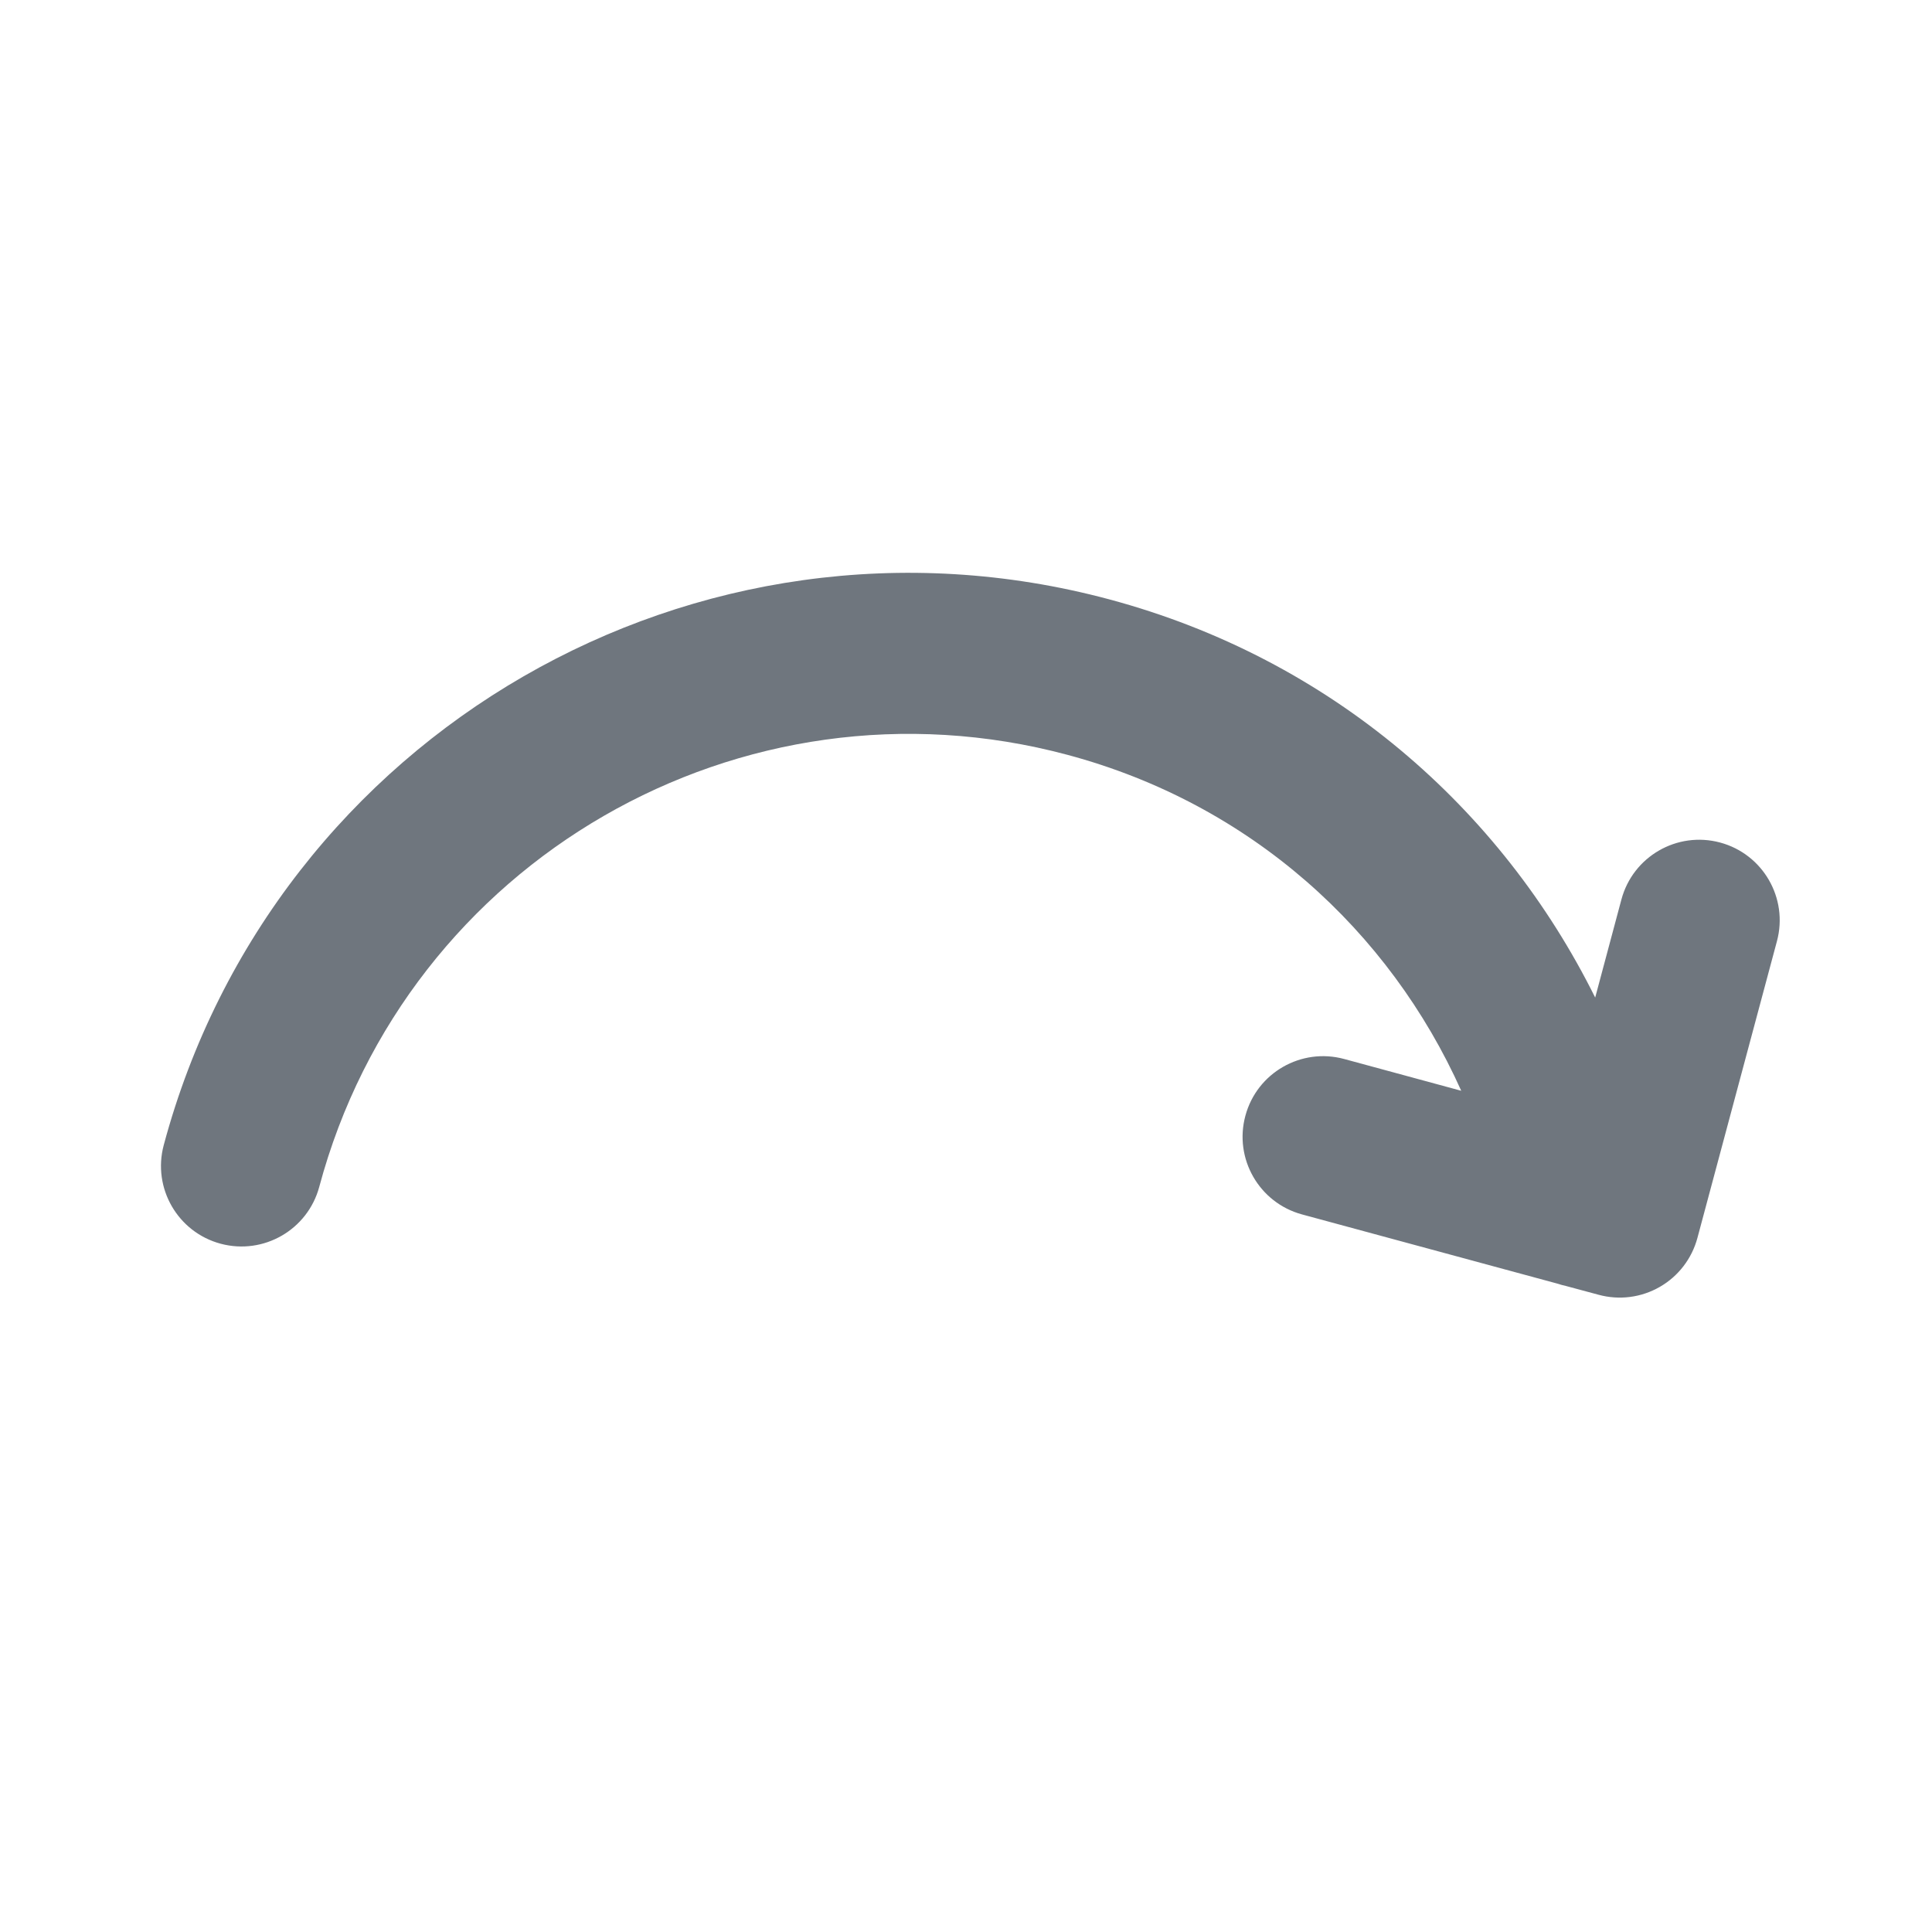
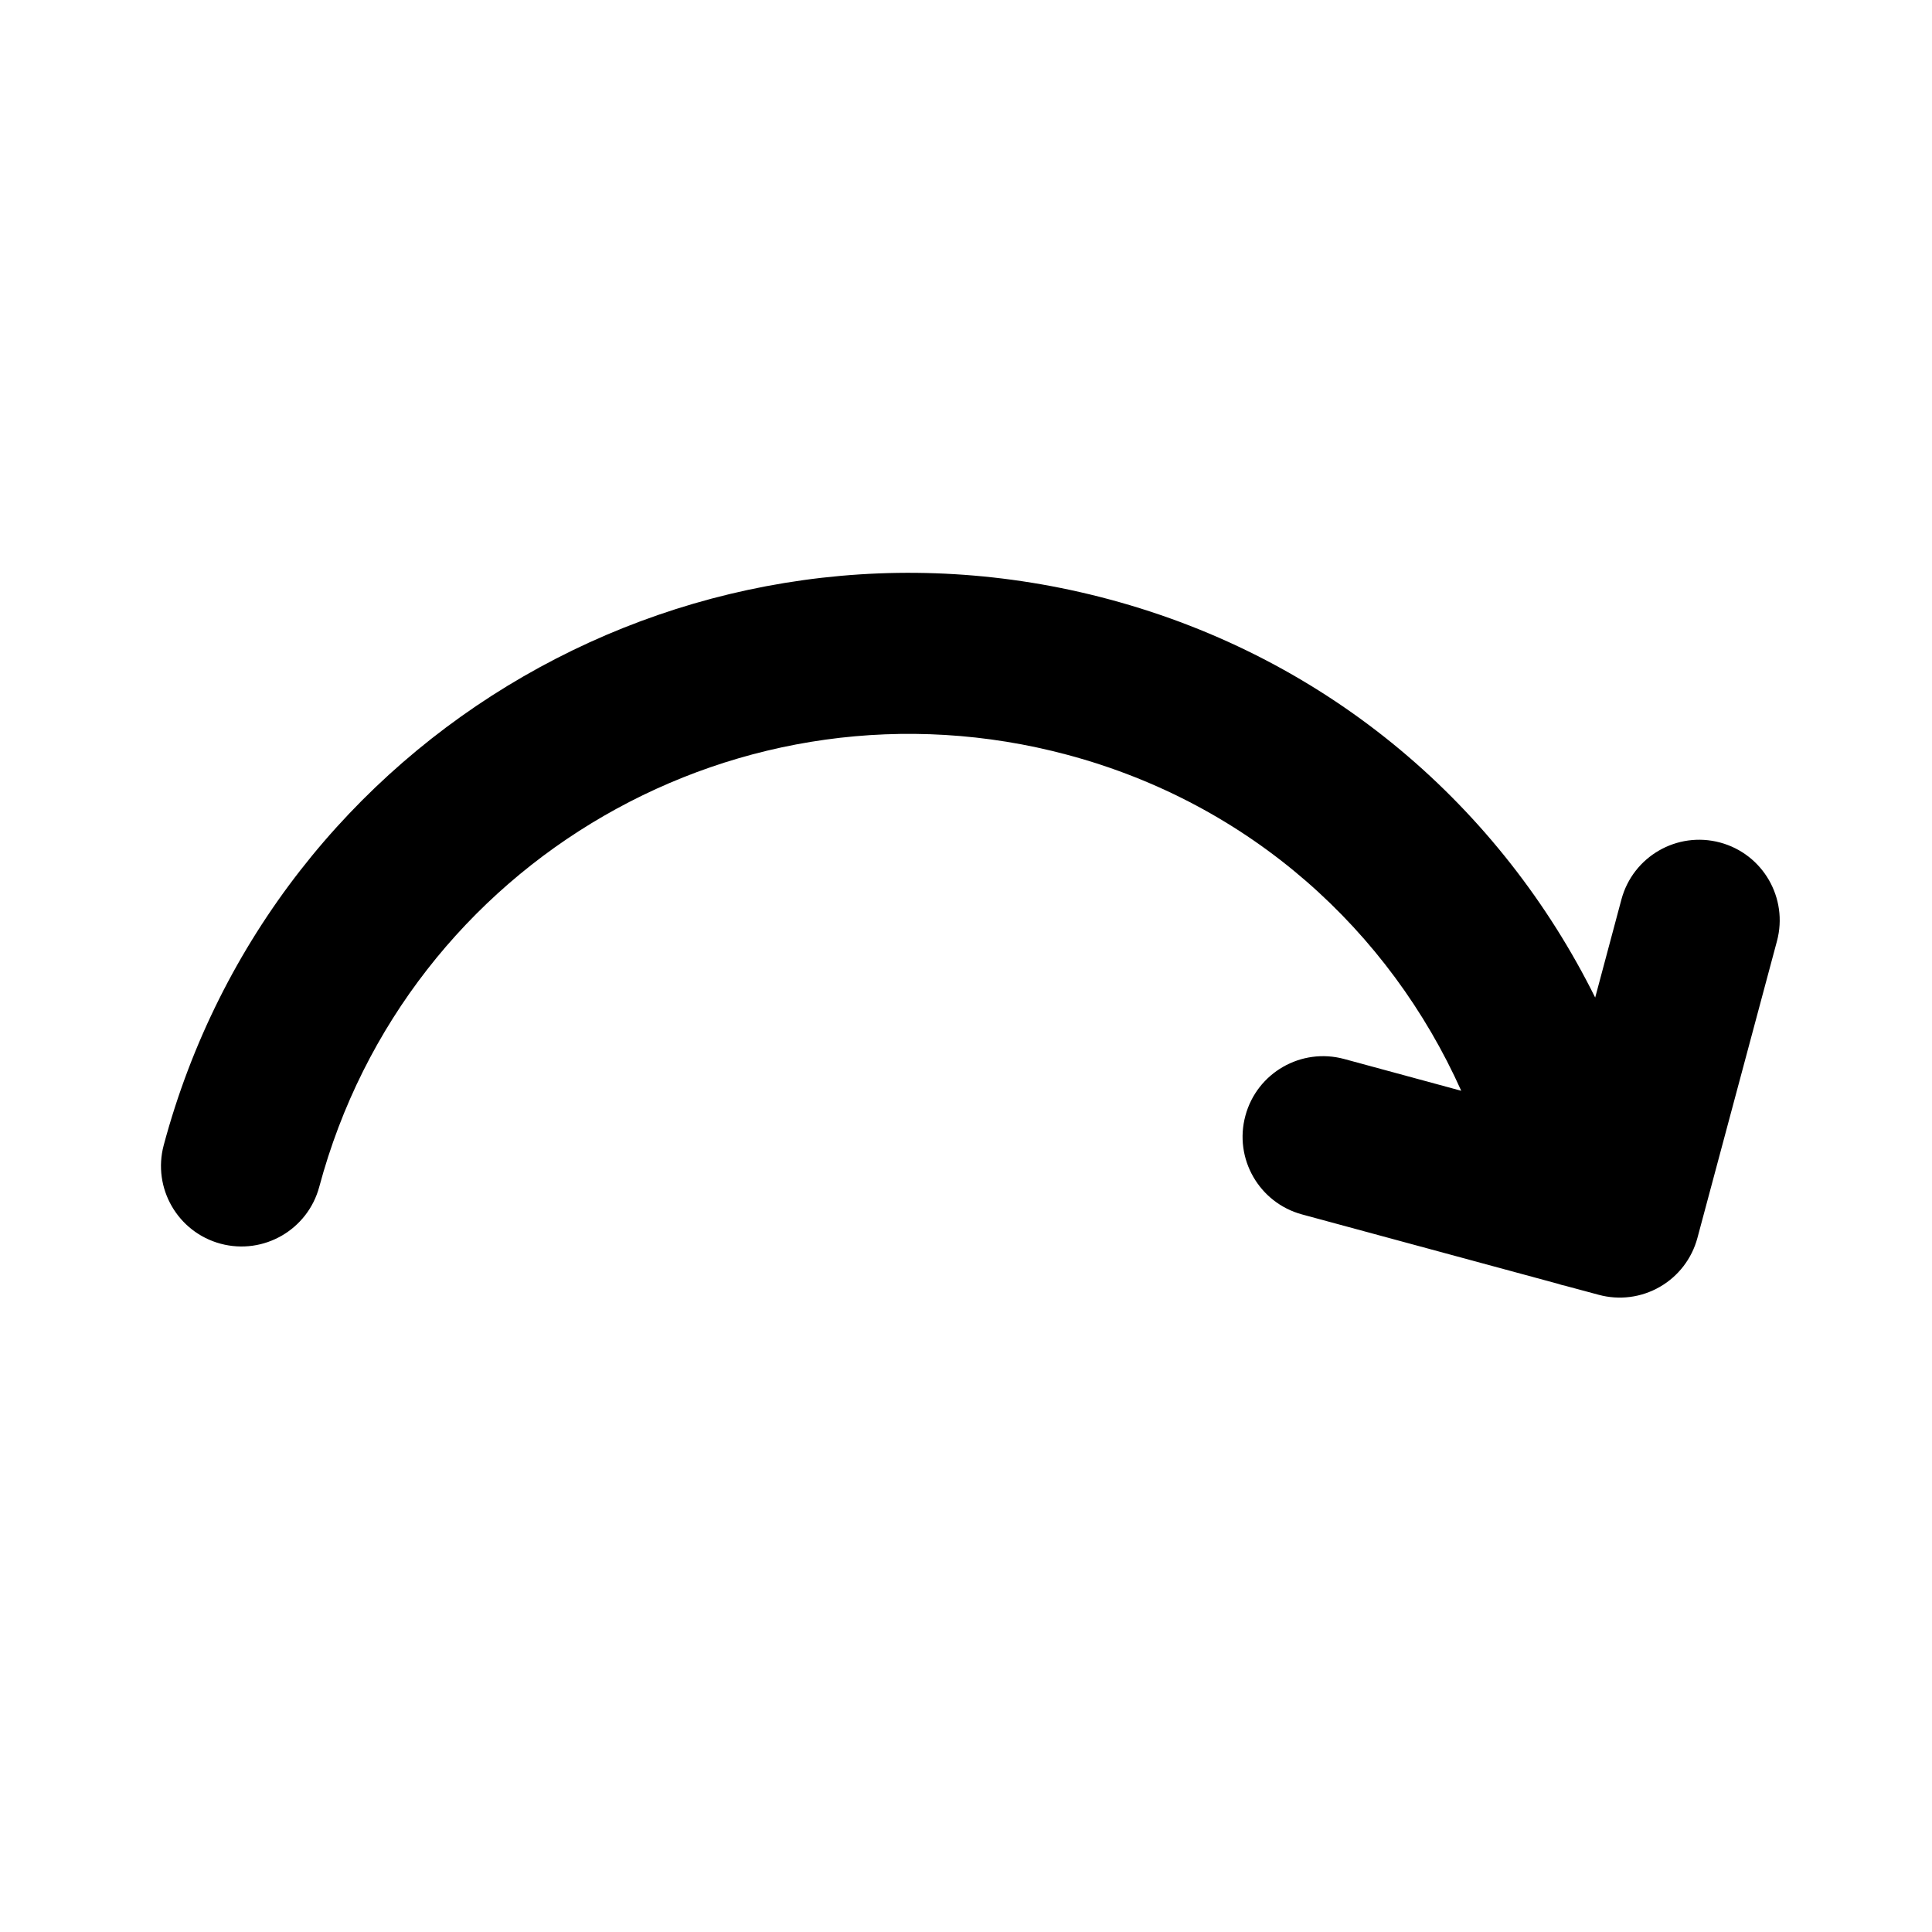
- <svg xmlns="http://www.w3.org/2000/svg" width="24" height="24" color="#6F767E" viewBox="16 16 24 24" fill="none">
+ <svg xmlns="http://www.w3.org/2000/svg" width="24" height="24" viewBox="16 16 24 24" fill="none">
  <path d="M19.966 30.743C21.051 26.694 25.212 24.292 29.261 25.377C31.534 25.986 33.258 27.557 34.152 29.55L32.697 29.155C32.164 29.011 31.615 29.326 31.471 29.859C31.326 30.392 31.641 30.941 32.174 31.086L35.344 31.945C35.38 31.957 35.416 31.967 35.453 31.975L35.858 32.084C36.115 32.154 36.388 32.119 36.619 31.986C36.849 31.854 37.017 31.635 37.086 31.378L38.074 27.691C38.217 27.157 37.9 26.609 37.367 26.466C36.833 26.323 36.285 26.64 36.142 27.173L35.816 28.392C34.648 26.04 32.536 24.184 29.778 23.445C24.663 22.074 19.405 25.11 18.034 30.225C17.891 30.759 18.208 31.307 18.741 31.45C19.275 31.593 19.823 31.276 19.966 30.743Z" fill="currentColor" />
  <path d="M59.966 30.743C61.051 26.694 65.212 24.292 69.261 25.377C71.534 25.986 73.258 27.557 74.152 29.55L72.697 29.155C72.164 29.011 71.615 29.326 71.471 29.859C71.326 30.392 71.641 30.941 72.174 31.086L75.344 31.945C75.38 31.957 75.416 31.967 75.453 31.975L75.858 32.084C76.115 32.154 76.388 32.119 76.619 31.986C76.849 31.854 77.017 31.635 77.086 31.378L78.074 27.691C78.217 27.157 77.9 26.609 77.367 26.466C76.833 26.323 76.285 26.64 76.142 27.173L75.816 28.392C74.648 26.04 72.536 24.184 69.778 23.445C64.663 22.074 59.405 25.11 58.034 30.225C57.891 30.759 58.208 31.307 58.741 31.45C59.275 31.593 59.823 31.276 59.966 30.743Z" fill="currentColor" />
</svg>
